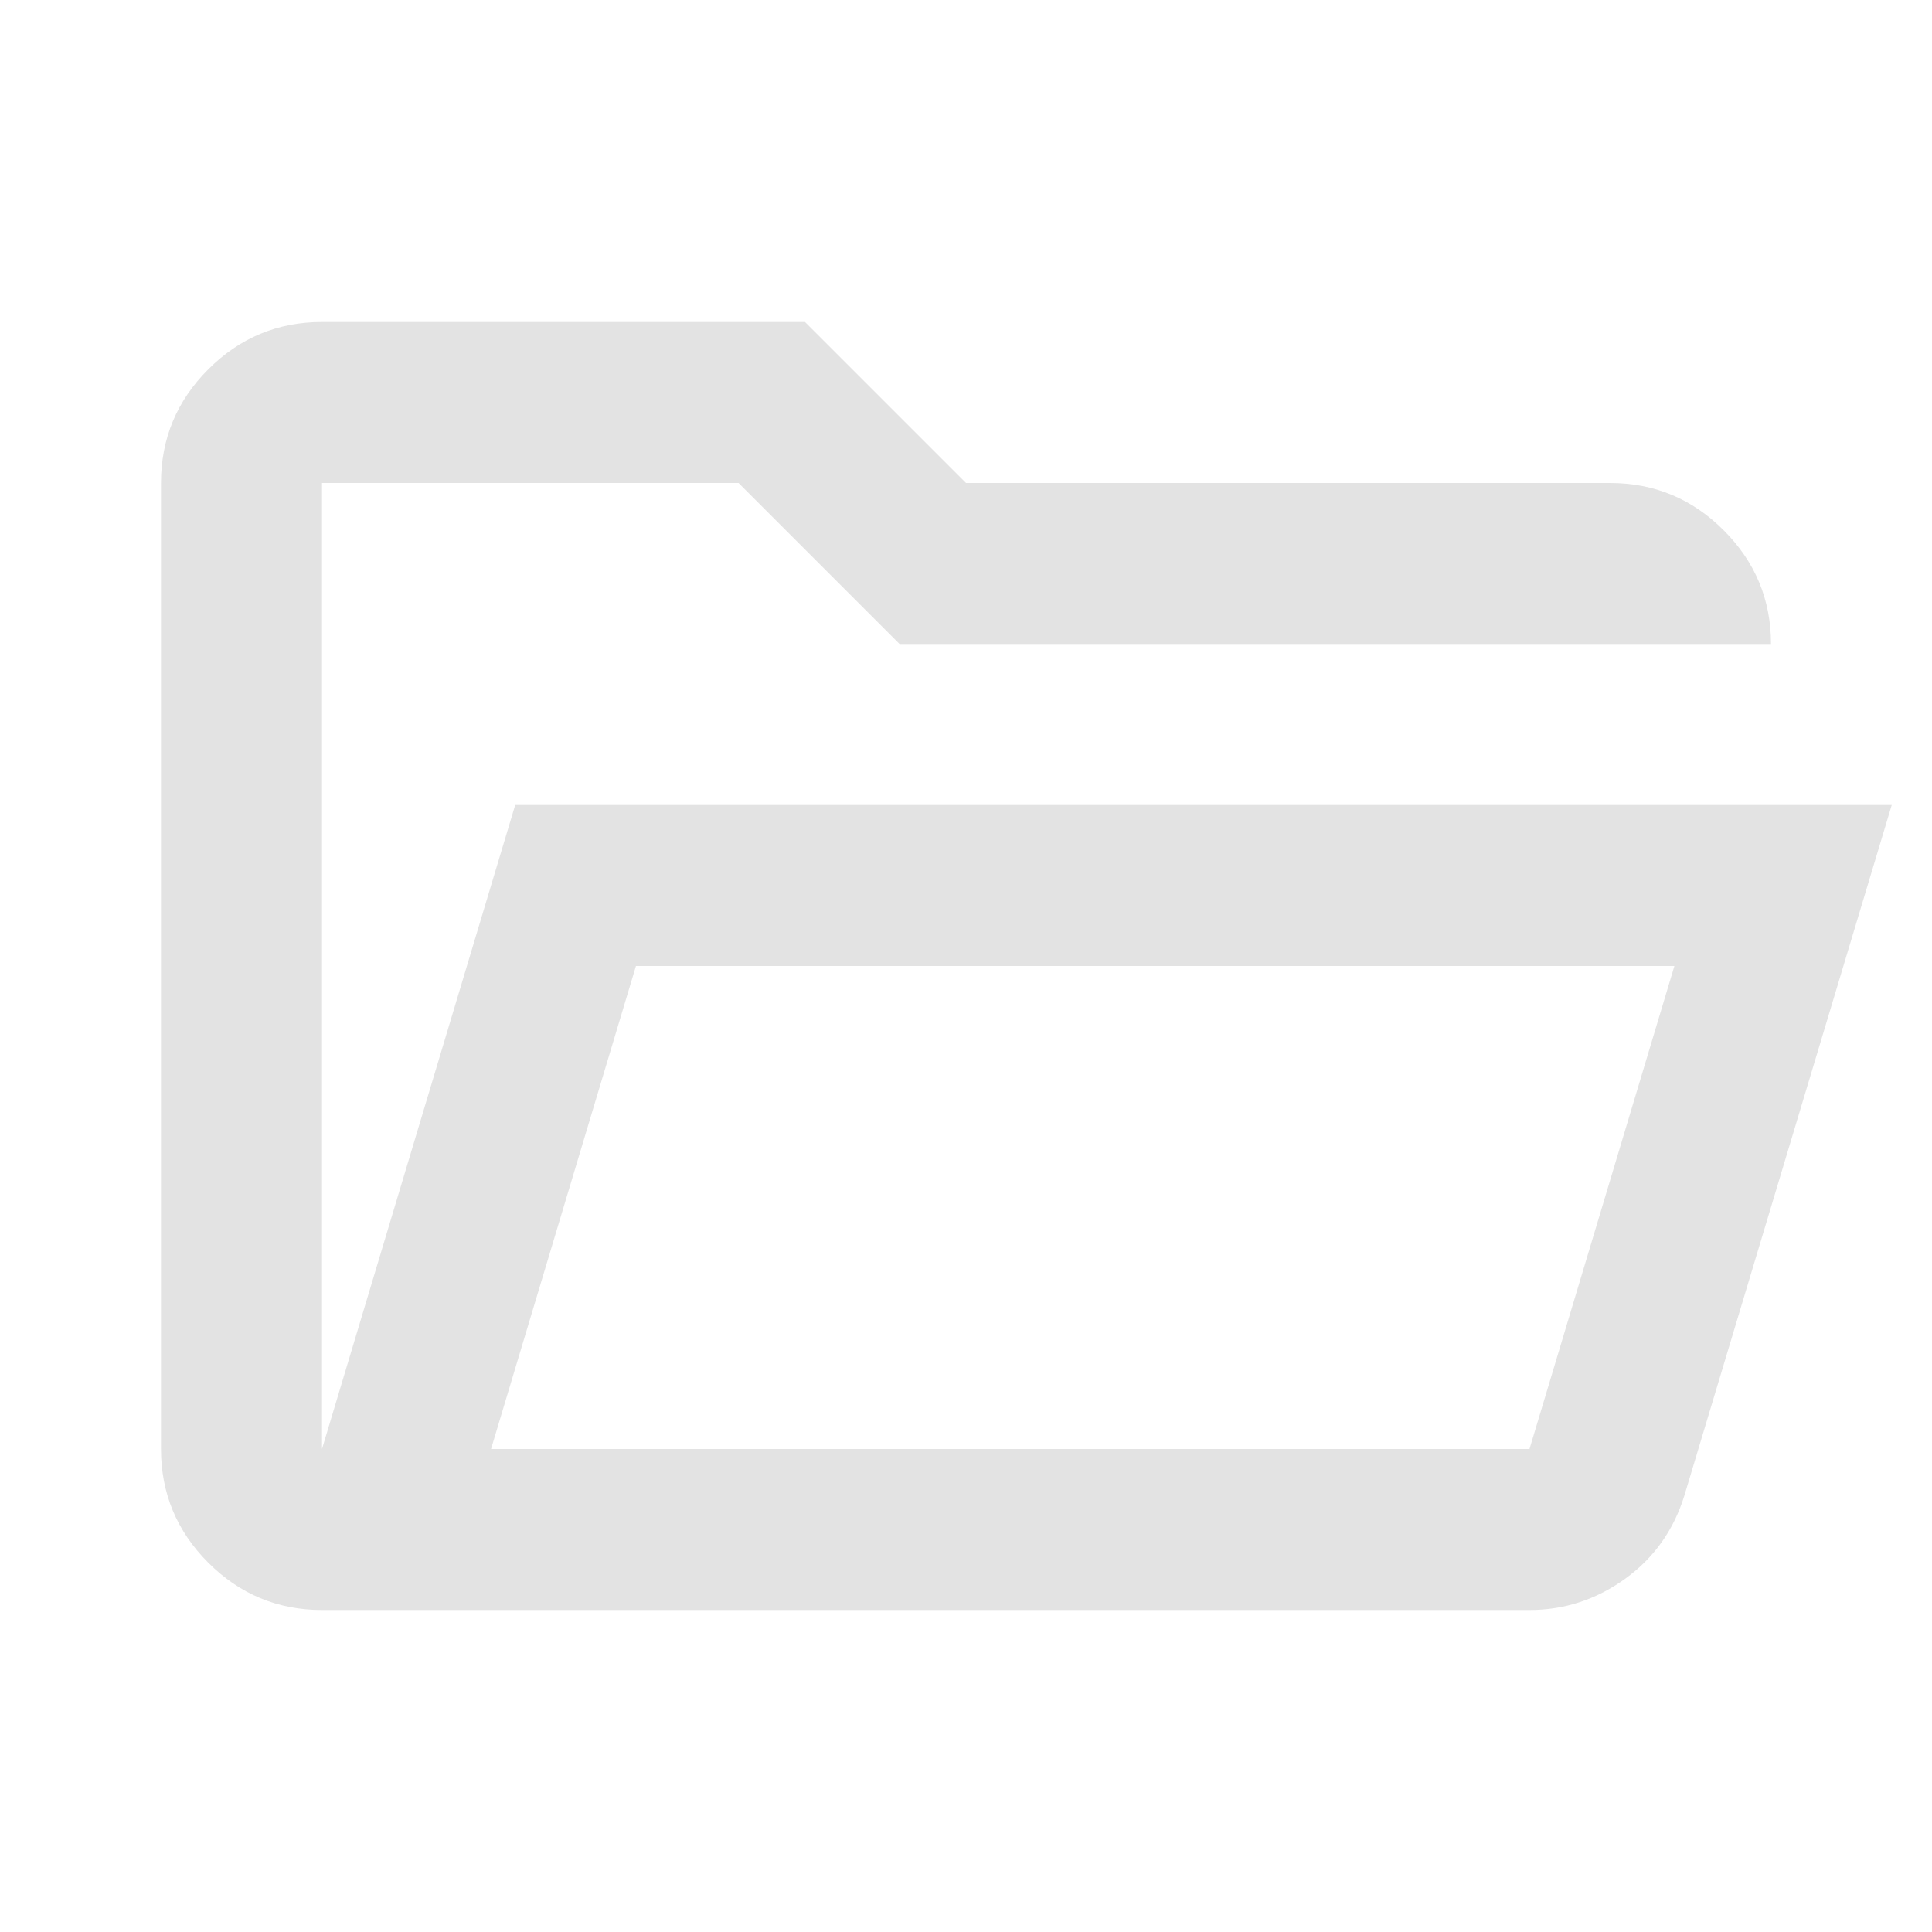
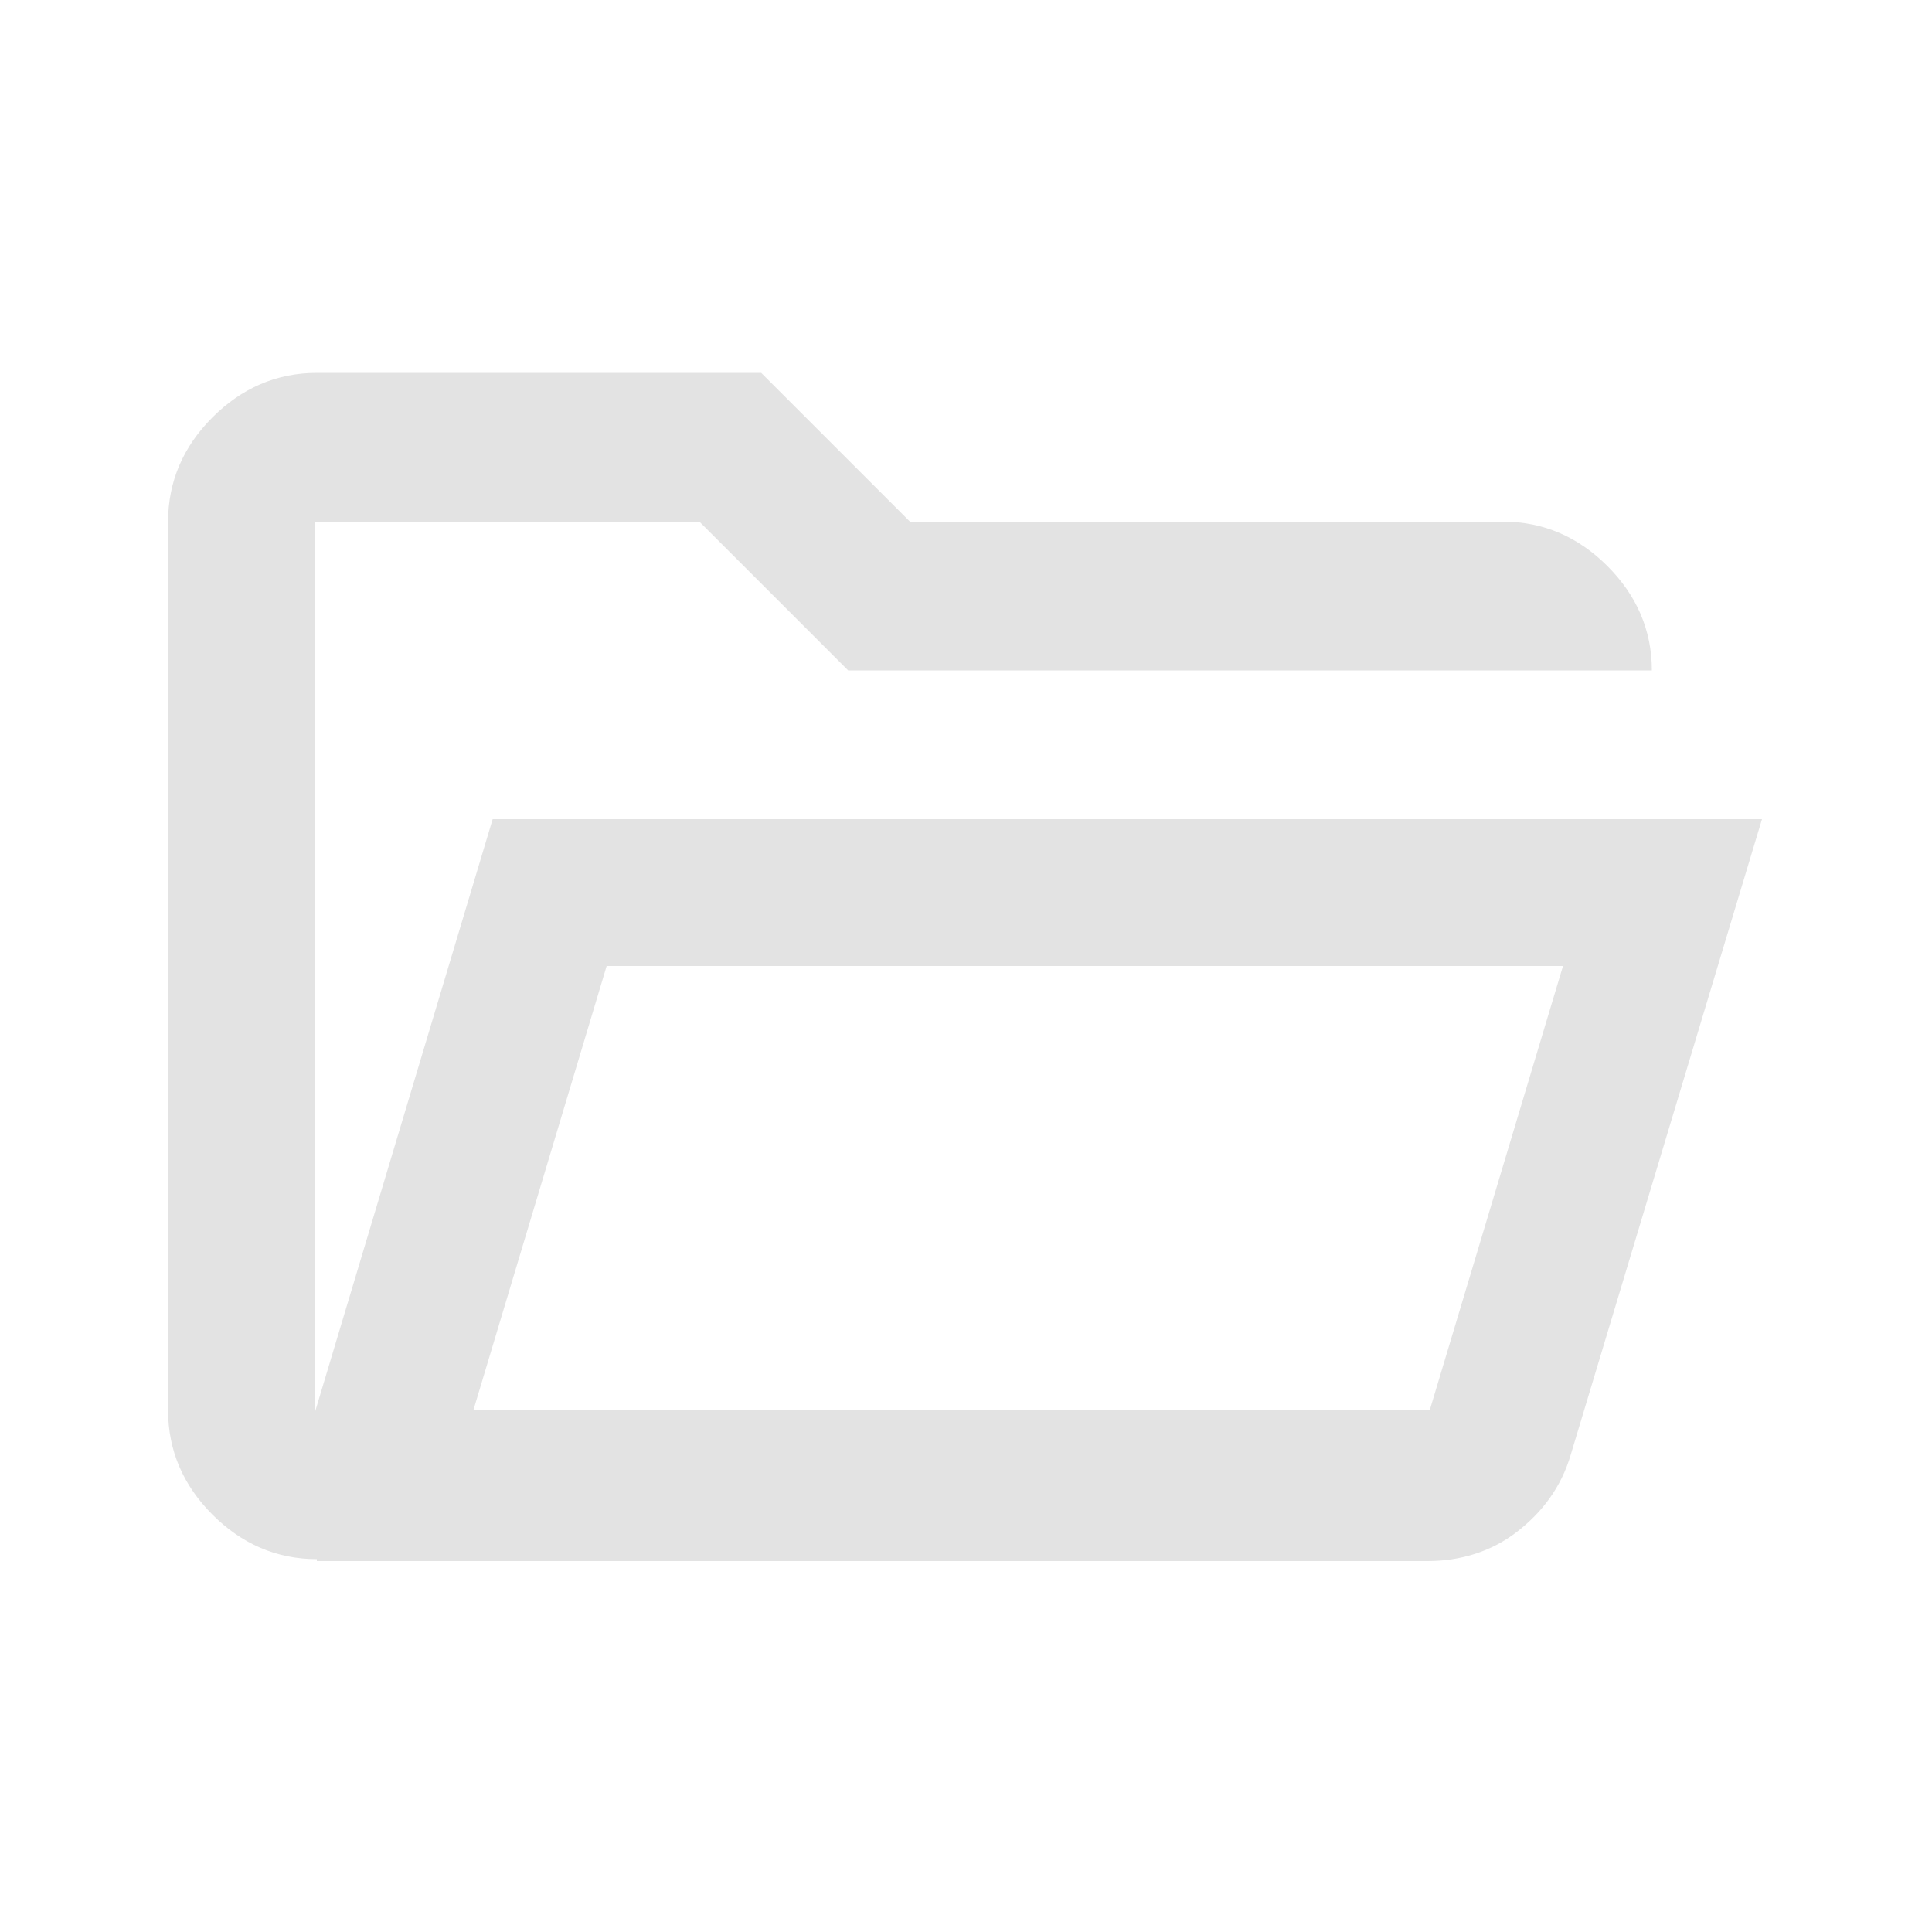
- <svg xmlns="http://www.w3.org/2000/svg" height="24px" viewBox="0 -960 960 960" width="24px" fill="#e3e3e3">
-   <path d="M160-160q-33 0-56.5-23.5T80-240v-480q0-33 23.5-56.5T160-800h240l80 80h320q33 0 56.5 23.5T880-640H447l-80-80H160v480l96-320h684L837-217q-8 26-29.5 41.5T760-160H160Zm84-80h516l72-240H316l-72 240Zm0 0 72-240-72 240Zm-84-400v-80 80Z" />
+ <svg xmlns="http://www.w3.org/2000/svg" version="1.1" viewBox="0 0 100 100">
+   <defs>
+     <style>
+       .cls-1 {
+         fill: #e3e3e3;
+       }
+     </style>
+   </defs>
+   <g>
+     <g id="_レイヤー_1" data-name="レイヤー_1">
+       <path class="cls-1" d="M16.4,80.7c-2.1,0-3.9-.8-5.4-2.3s-2.3-3.3-2.3-5.4V27c0-2.1.8-3.9,2.3-5.4s3.3-2.3,5.4-2.3h23l7.7,7.7h30.7c2.1,0,3.9.8,5.4,2.3s2.3,3.3,2.3,5.4h-41.6l-7.7-7.7h-19.9v46.1l9.2-30.7h65.7l-9.9,32.9c-.5,1.7-1.5,3-2.8,4s-2.9,1.5-4.6,1.5H16.4ZM24.5,73h49.5l6.9-23H31.4l-6.9,23ZM24.5,73l6.9-23-6.9,23ZM16.4,34.6v-7.7,7.7Z" />
+     </g>
+   </g>
</svg>
